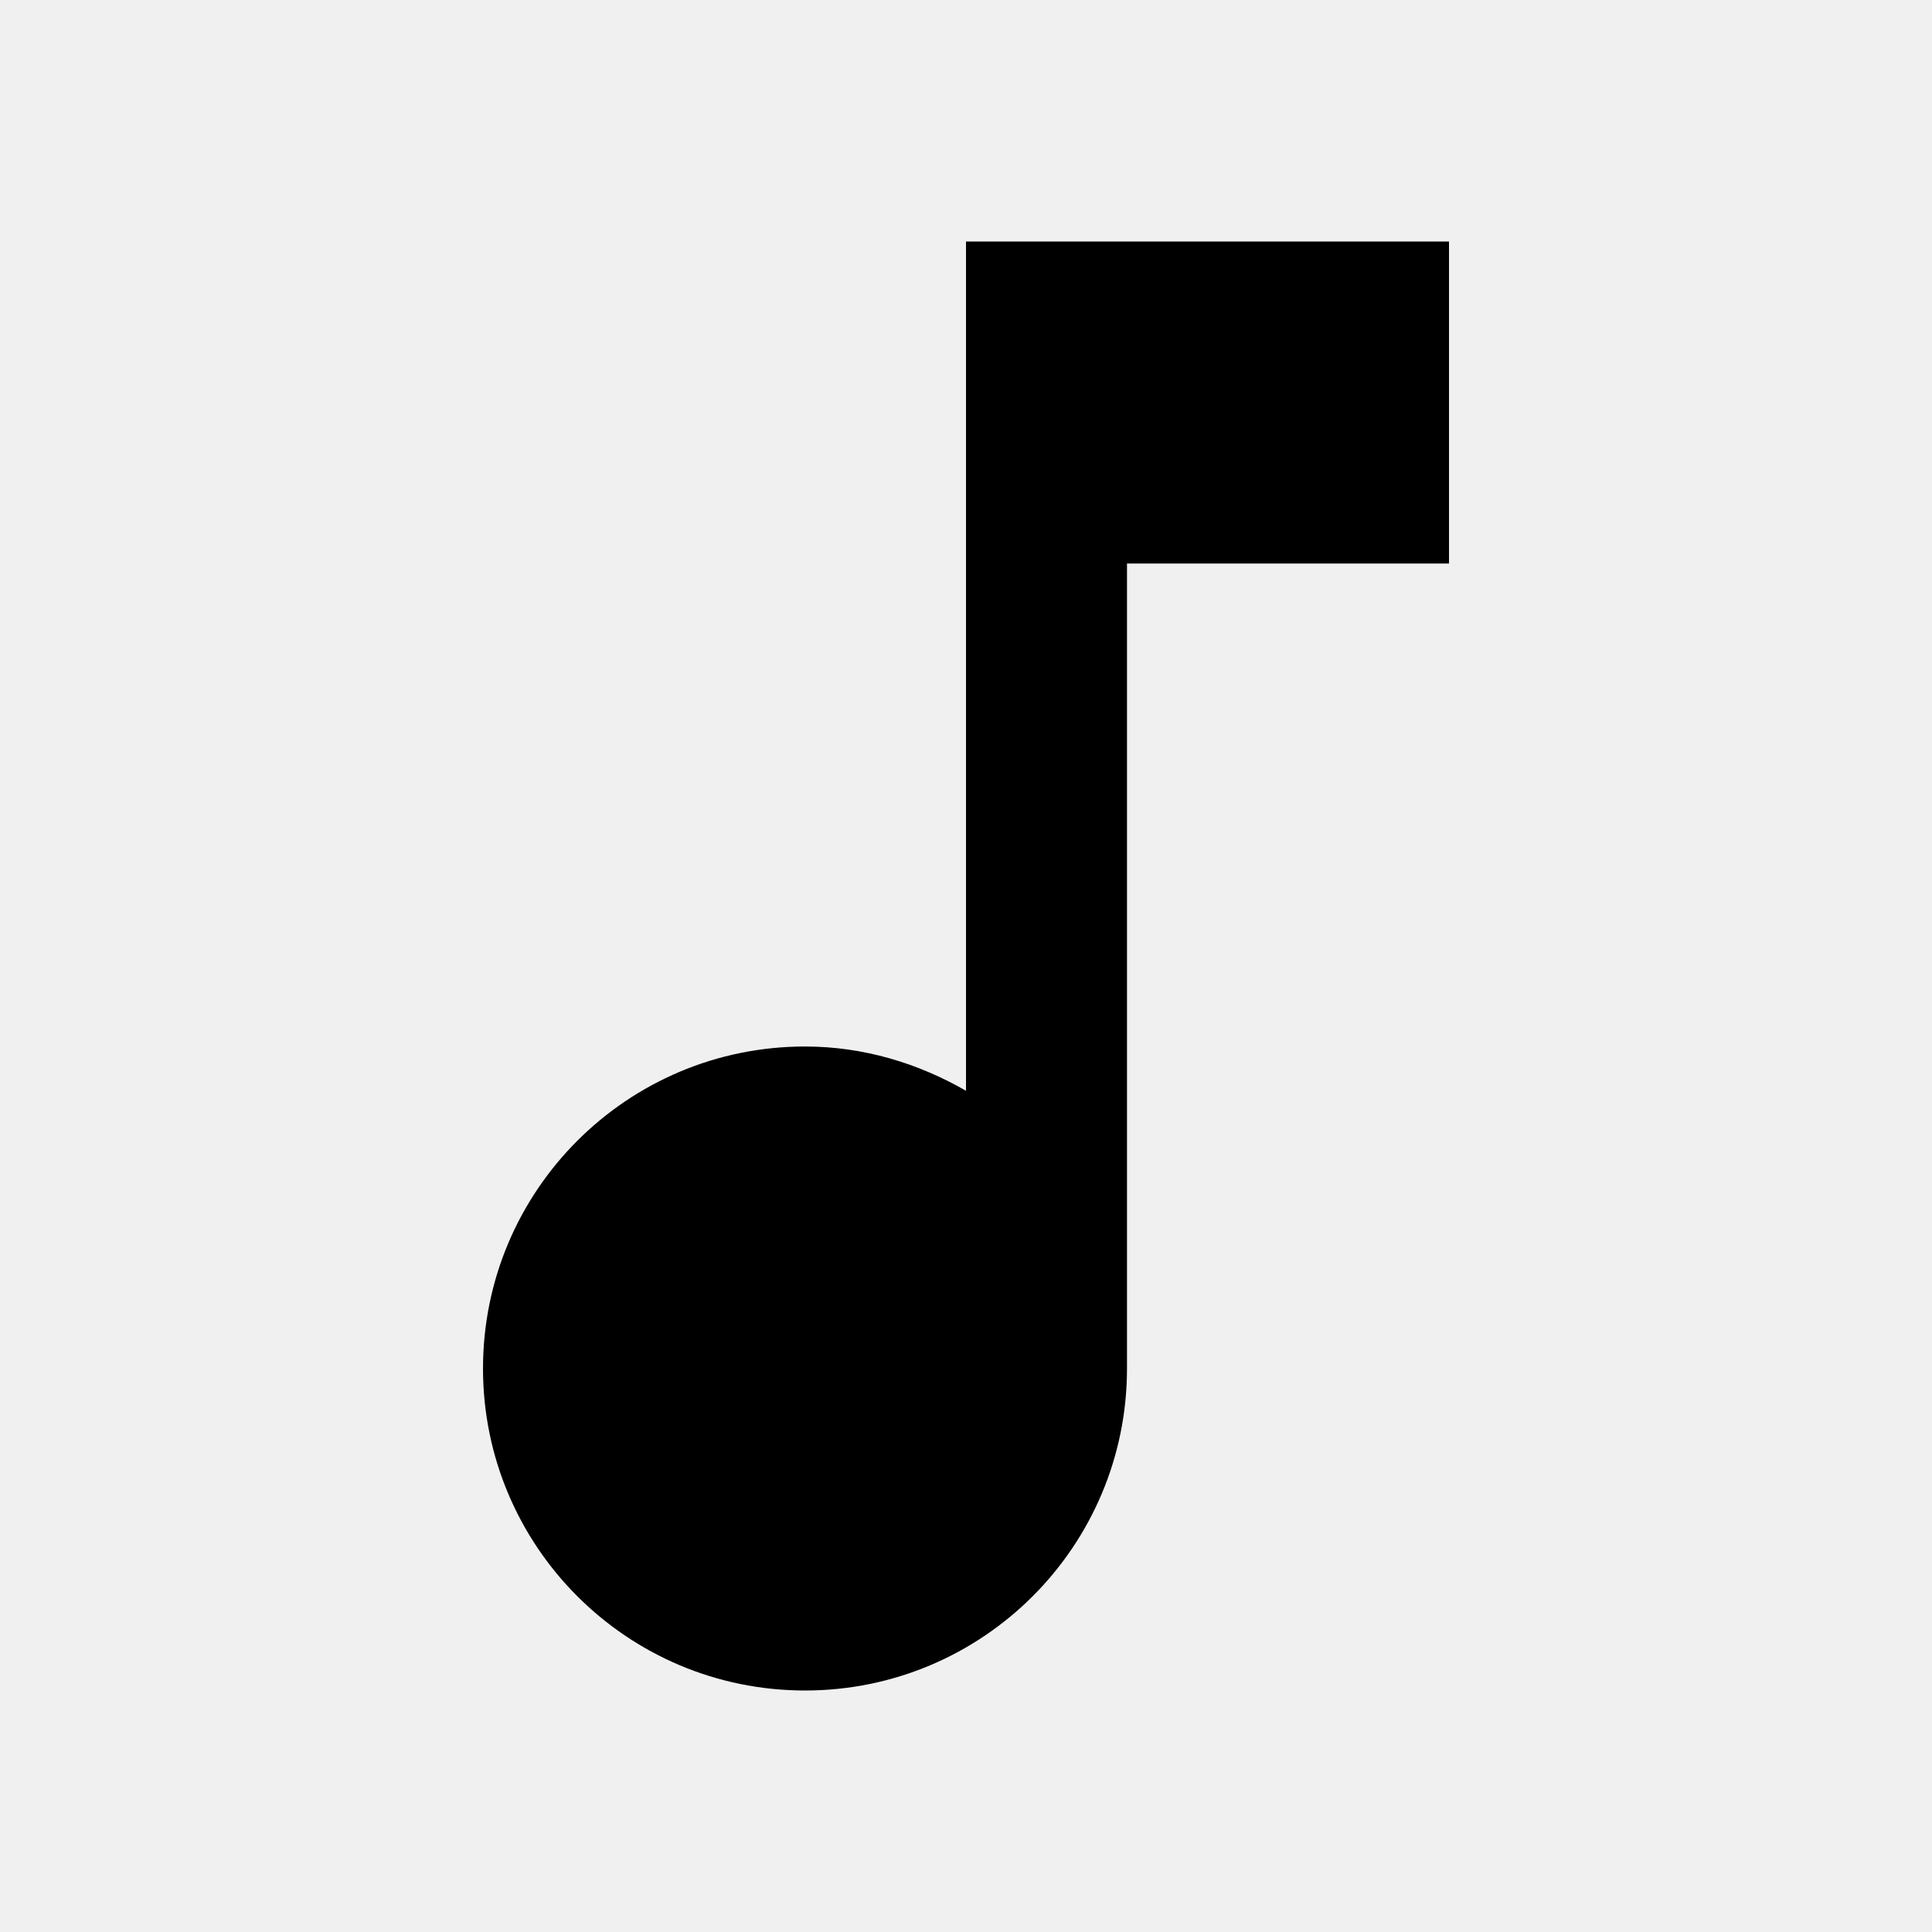
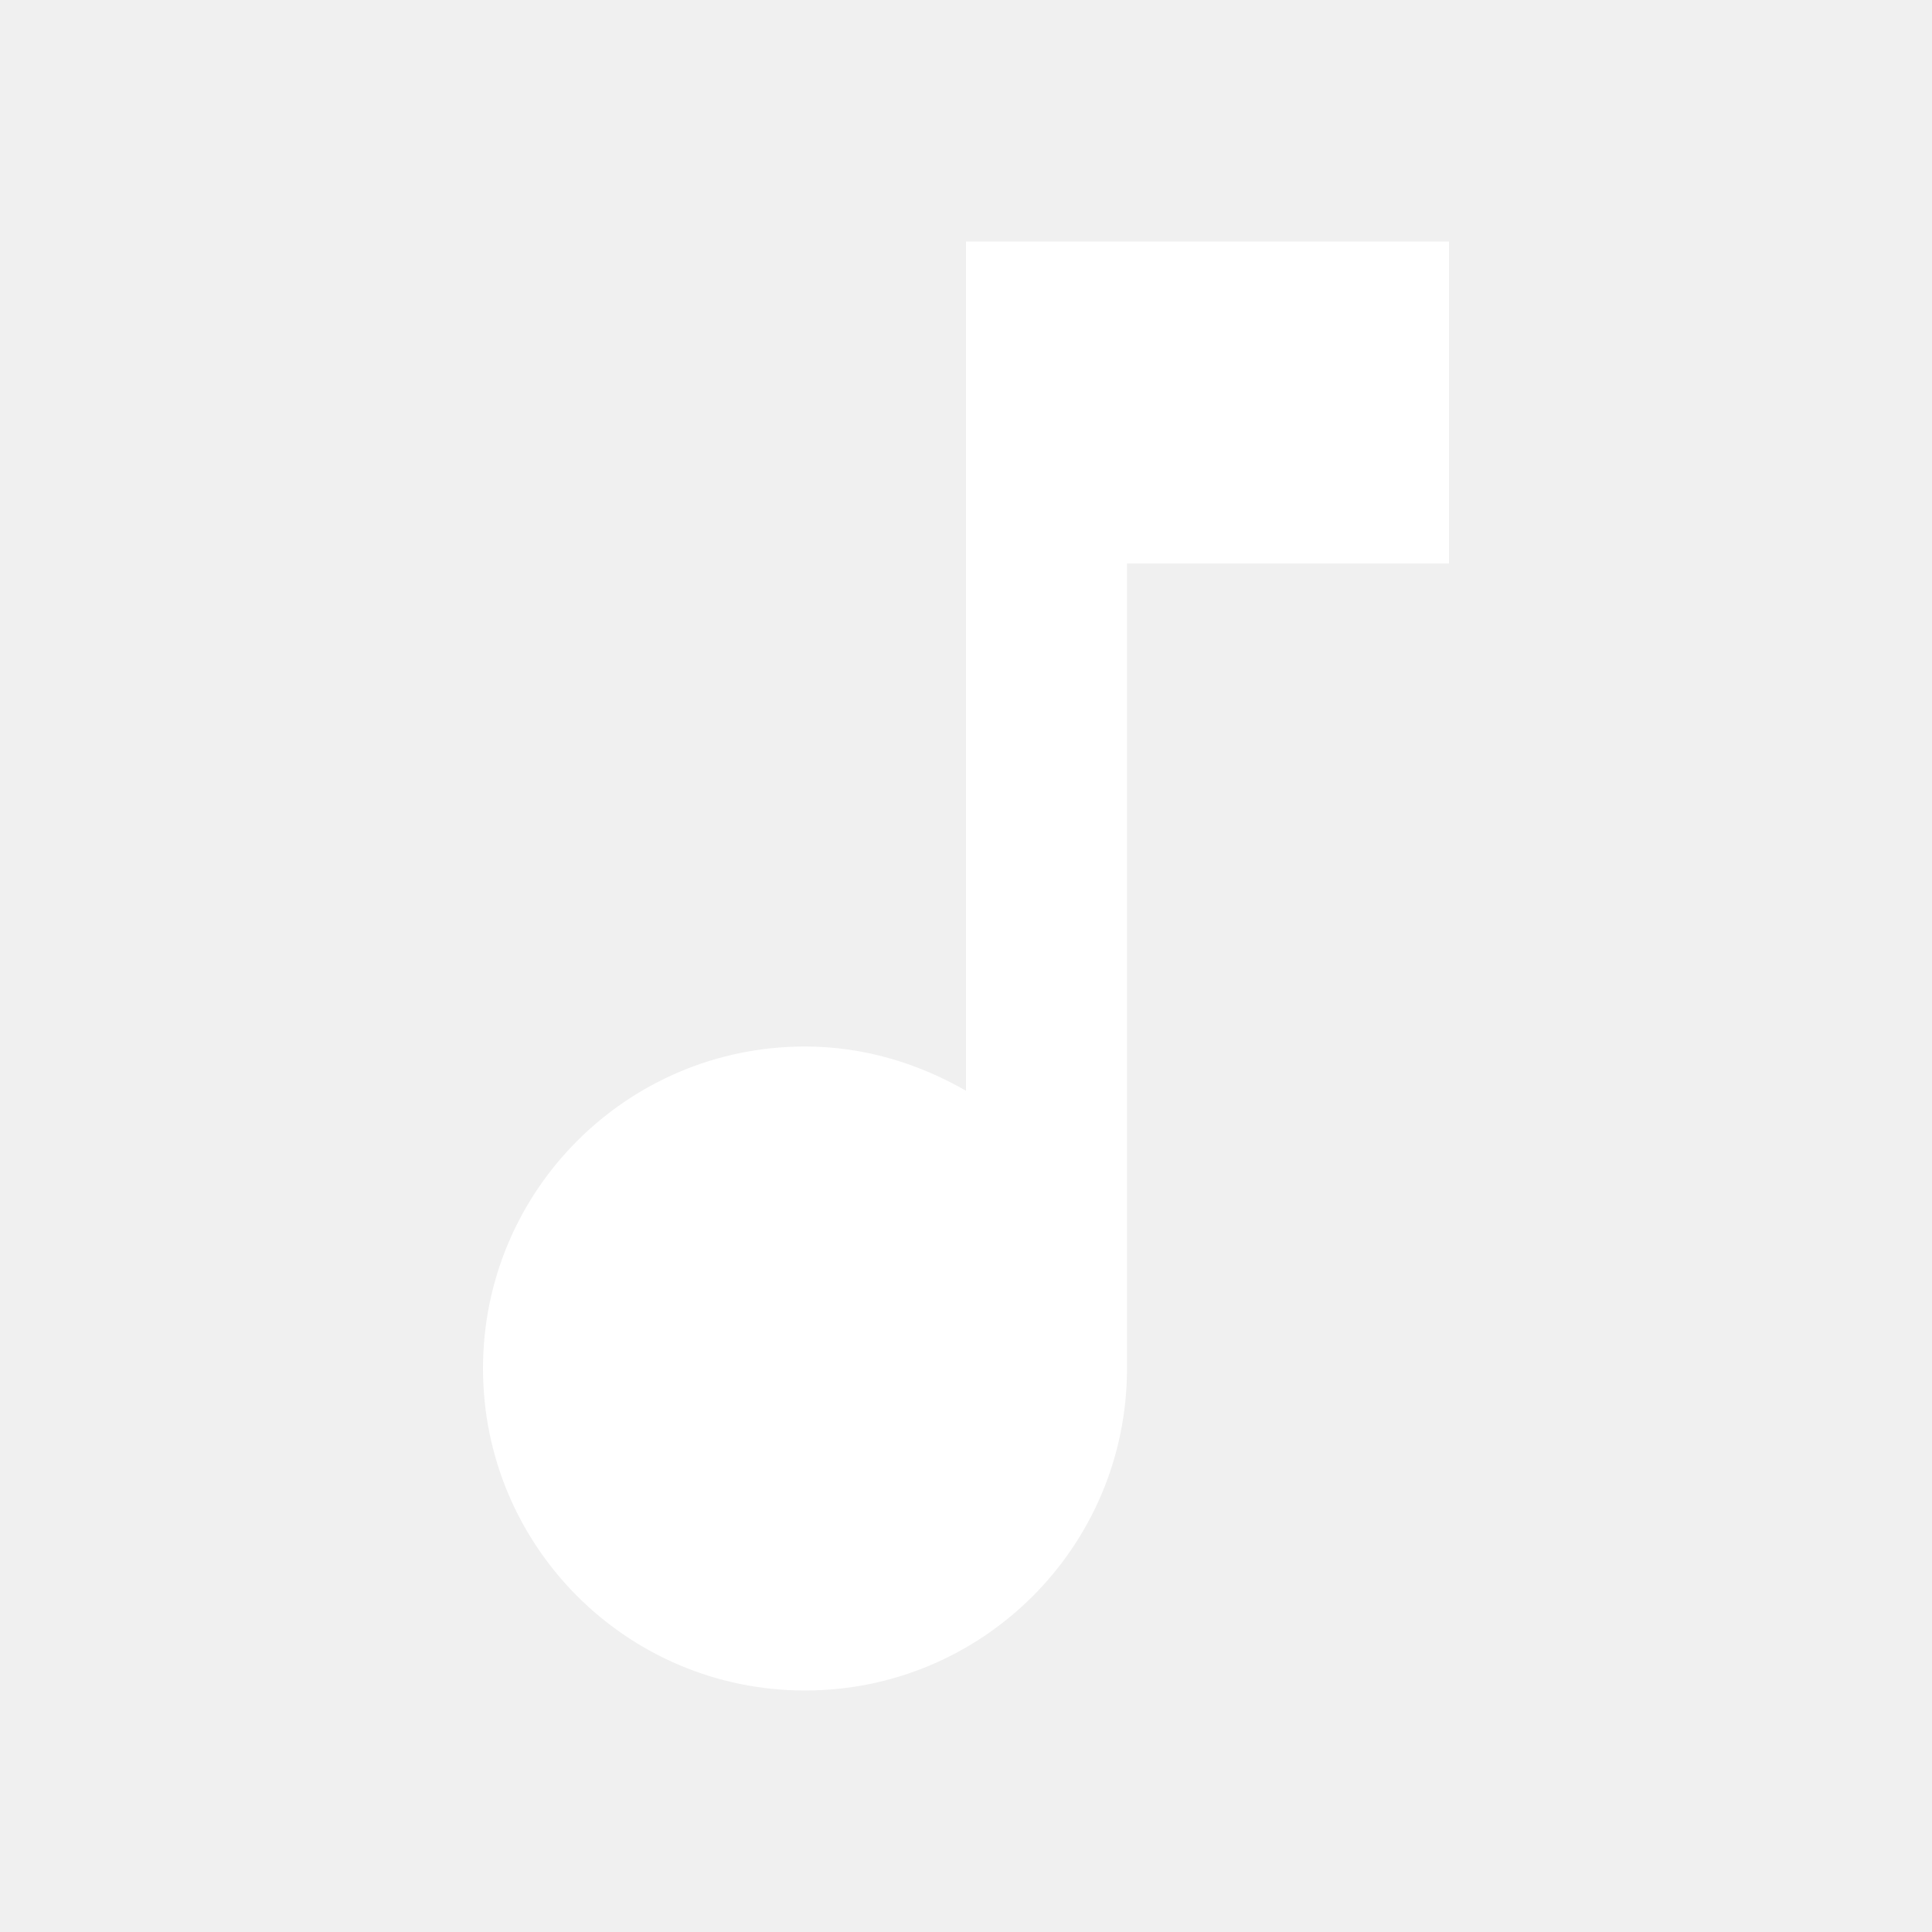
- <svg xmlns="http://www.w3.org/2000/svg" fill="#000000" height="24" viewBox="0 0 24 24" width="24">
+ <svg xmlns="http://www.w3.org/2000/svg" fill="#ffffff" height="24" viewBox="0 0 24 24" width="24">
  <path d="M0 0h24v24H0z" fill="none" />
  <path d="M12 3v10.55c-.59-.34-1.27-.55-2-.55-2.21 0-4 1.79-4 4s1.79 4 4 4 4-1.79 4-4V7h4V3h-6z" />
</svg>
